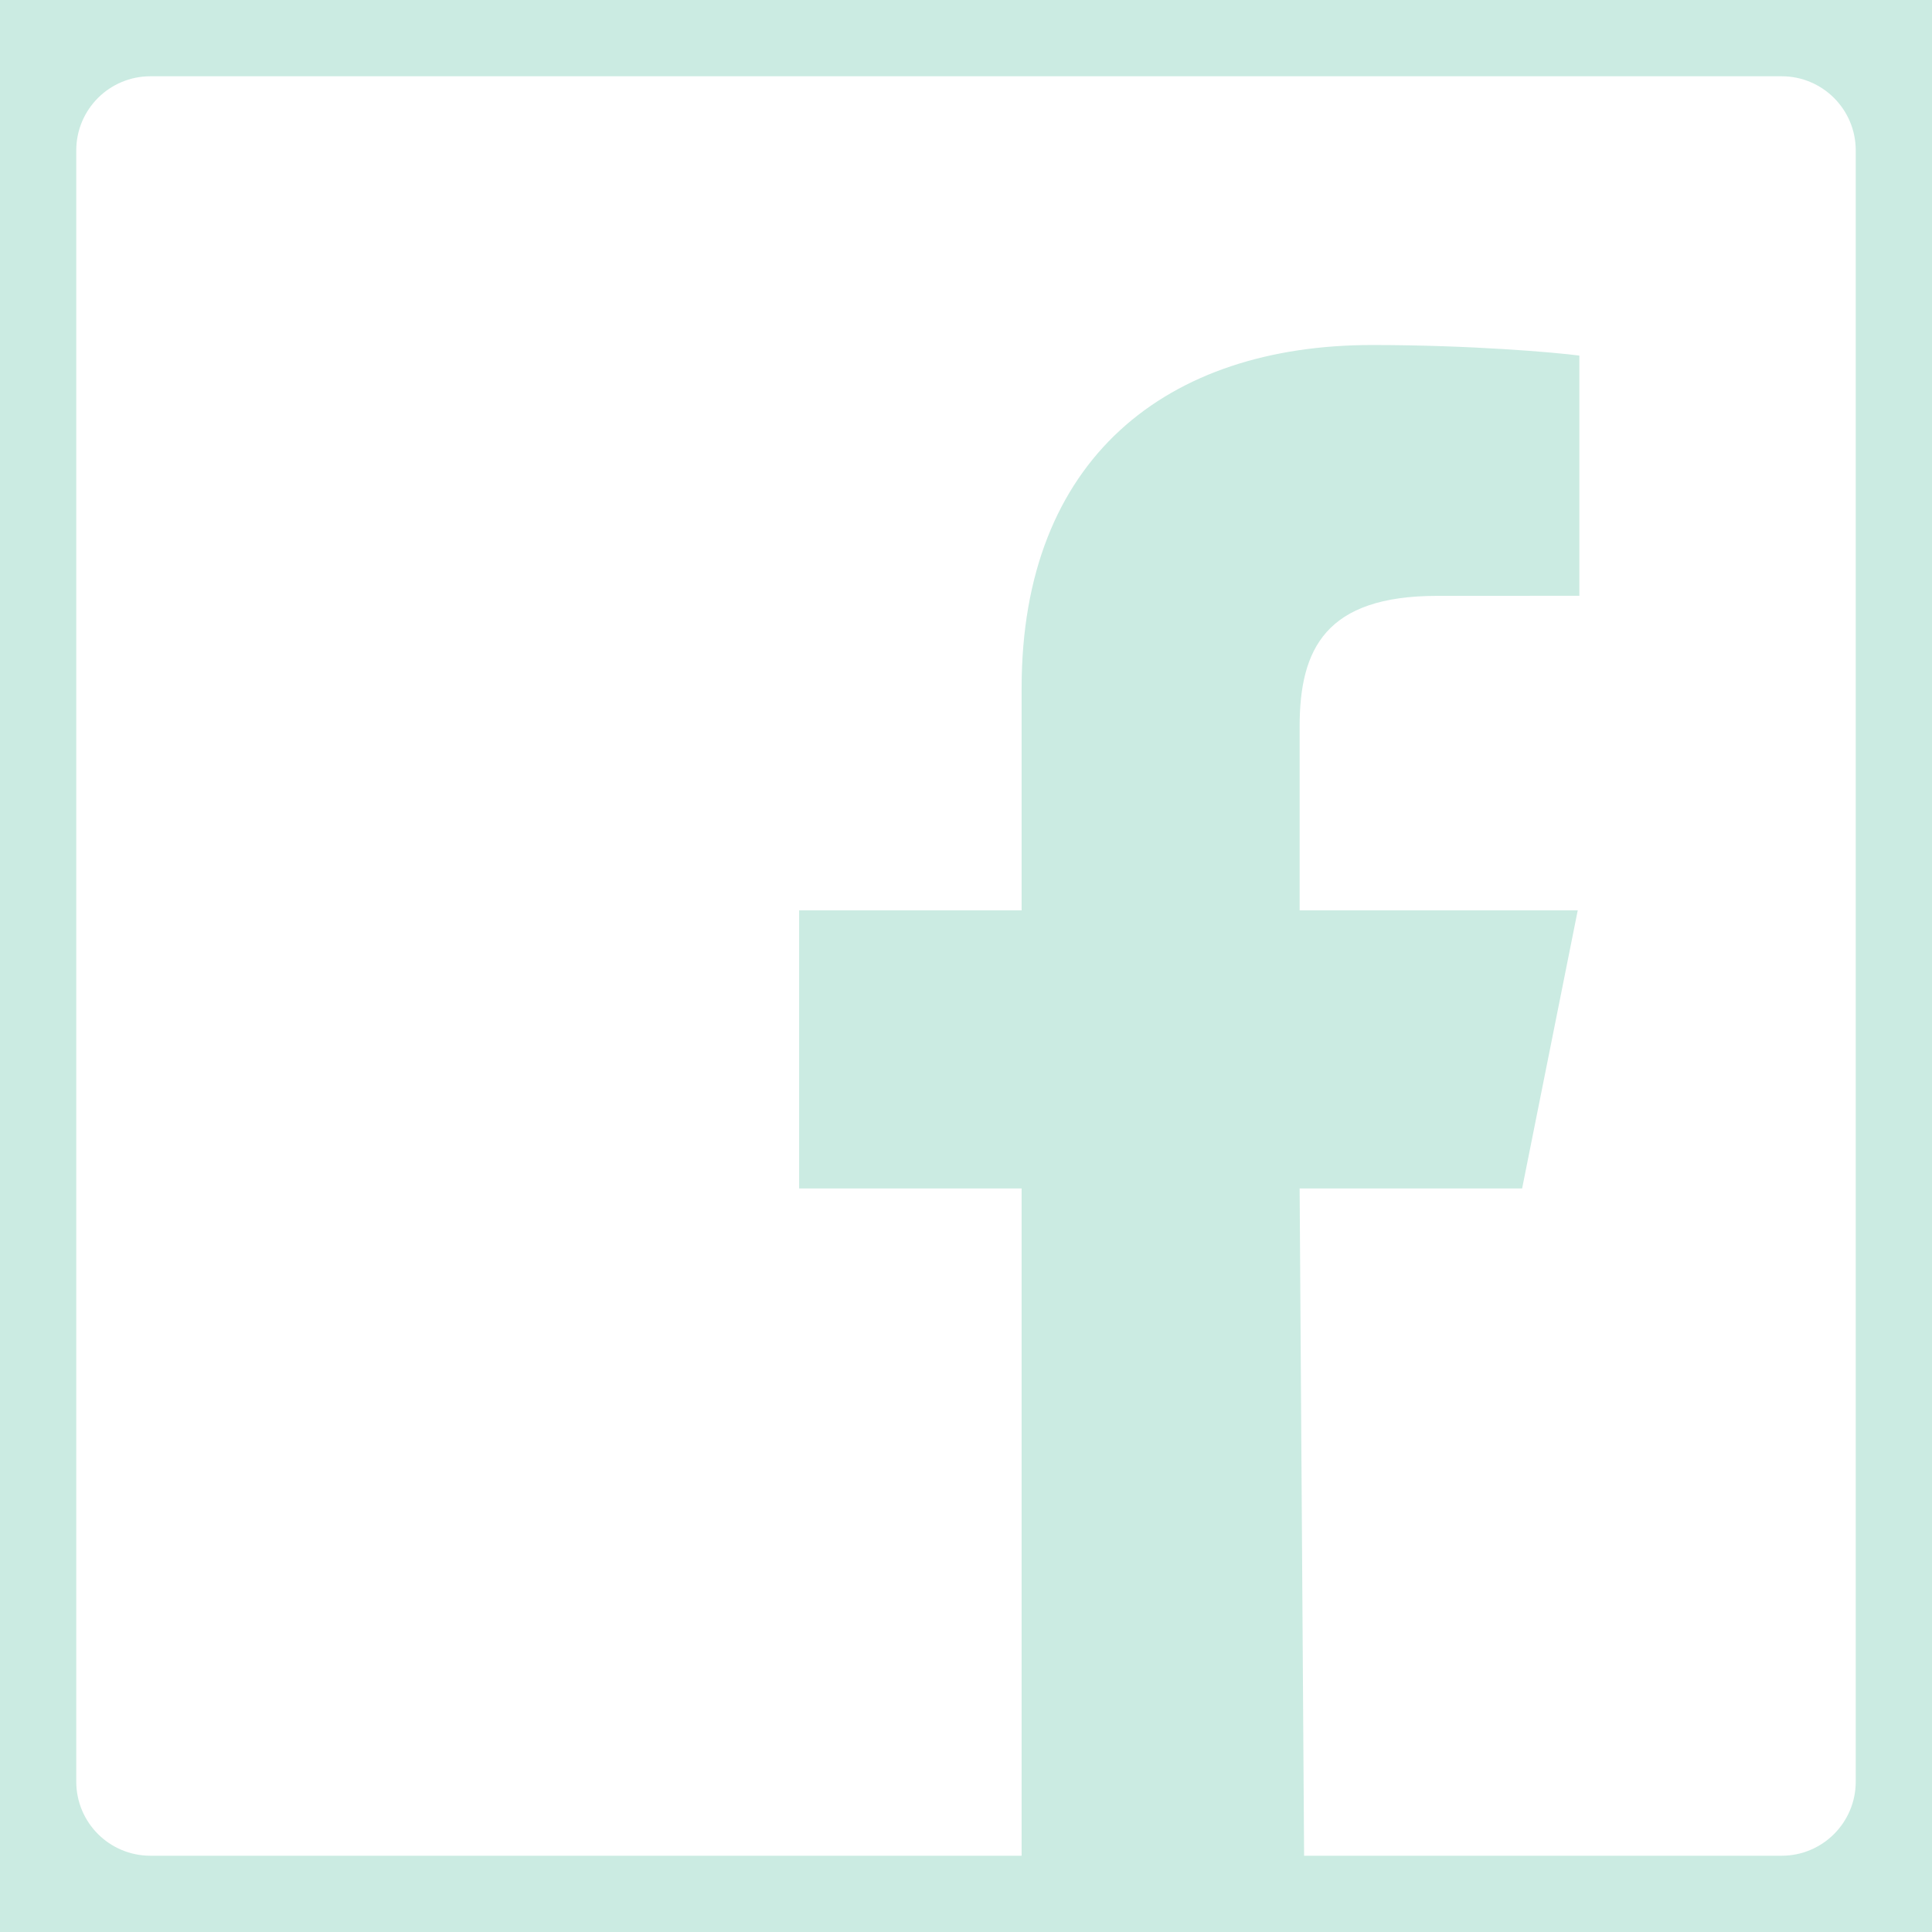
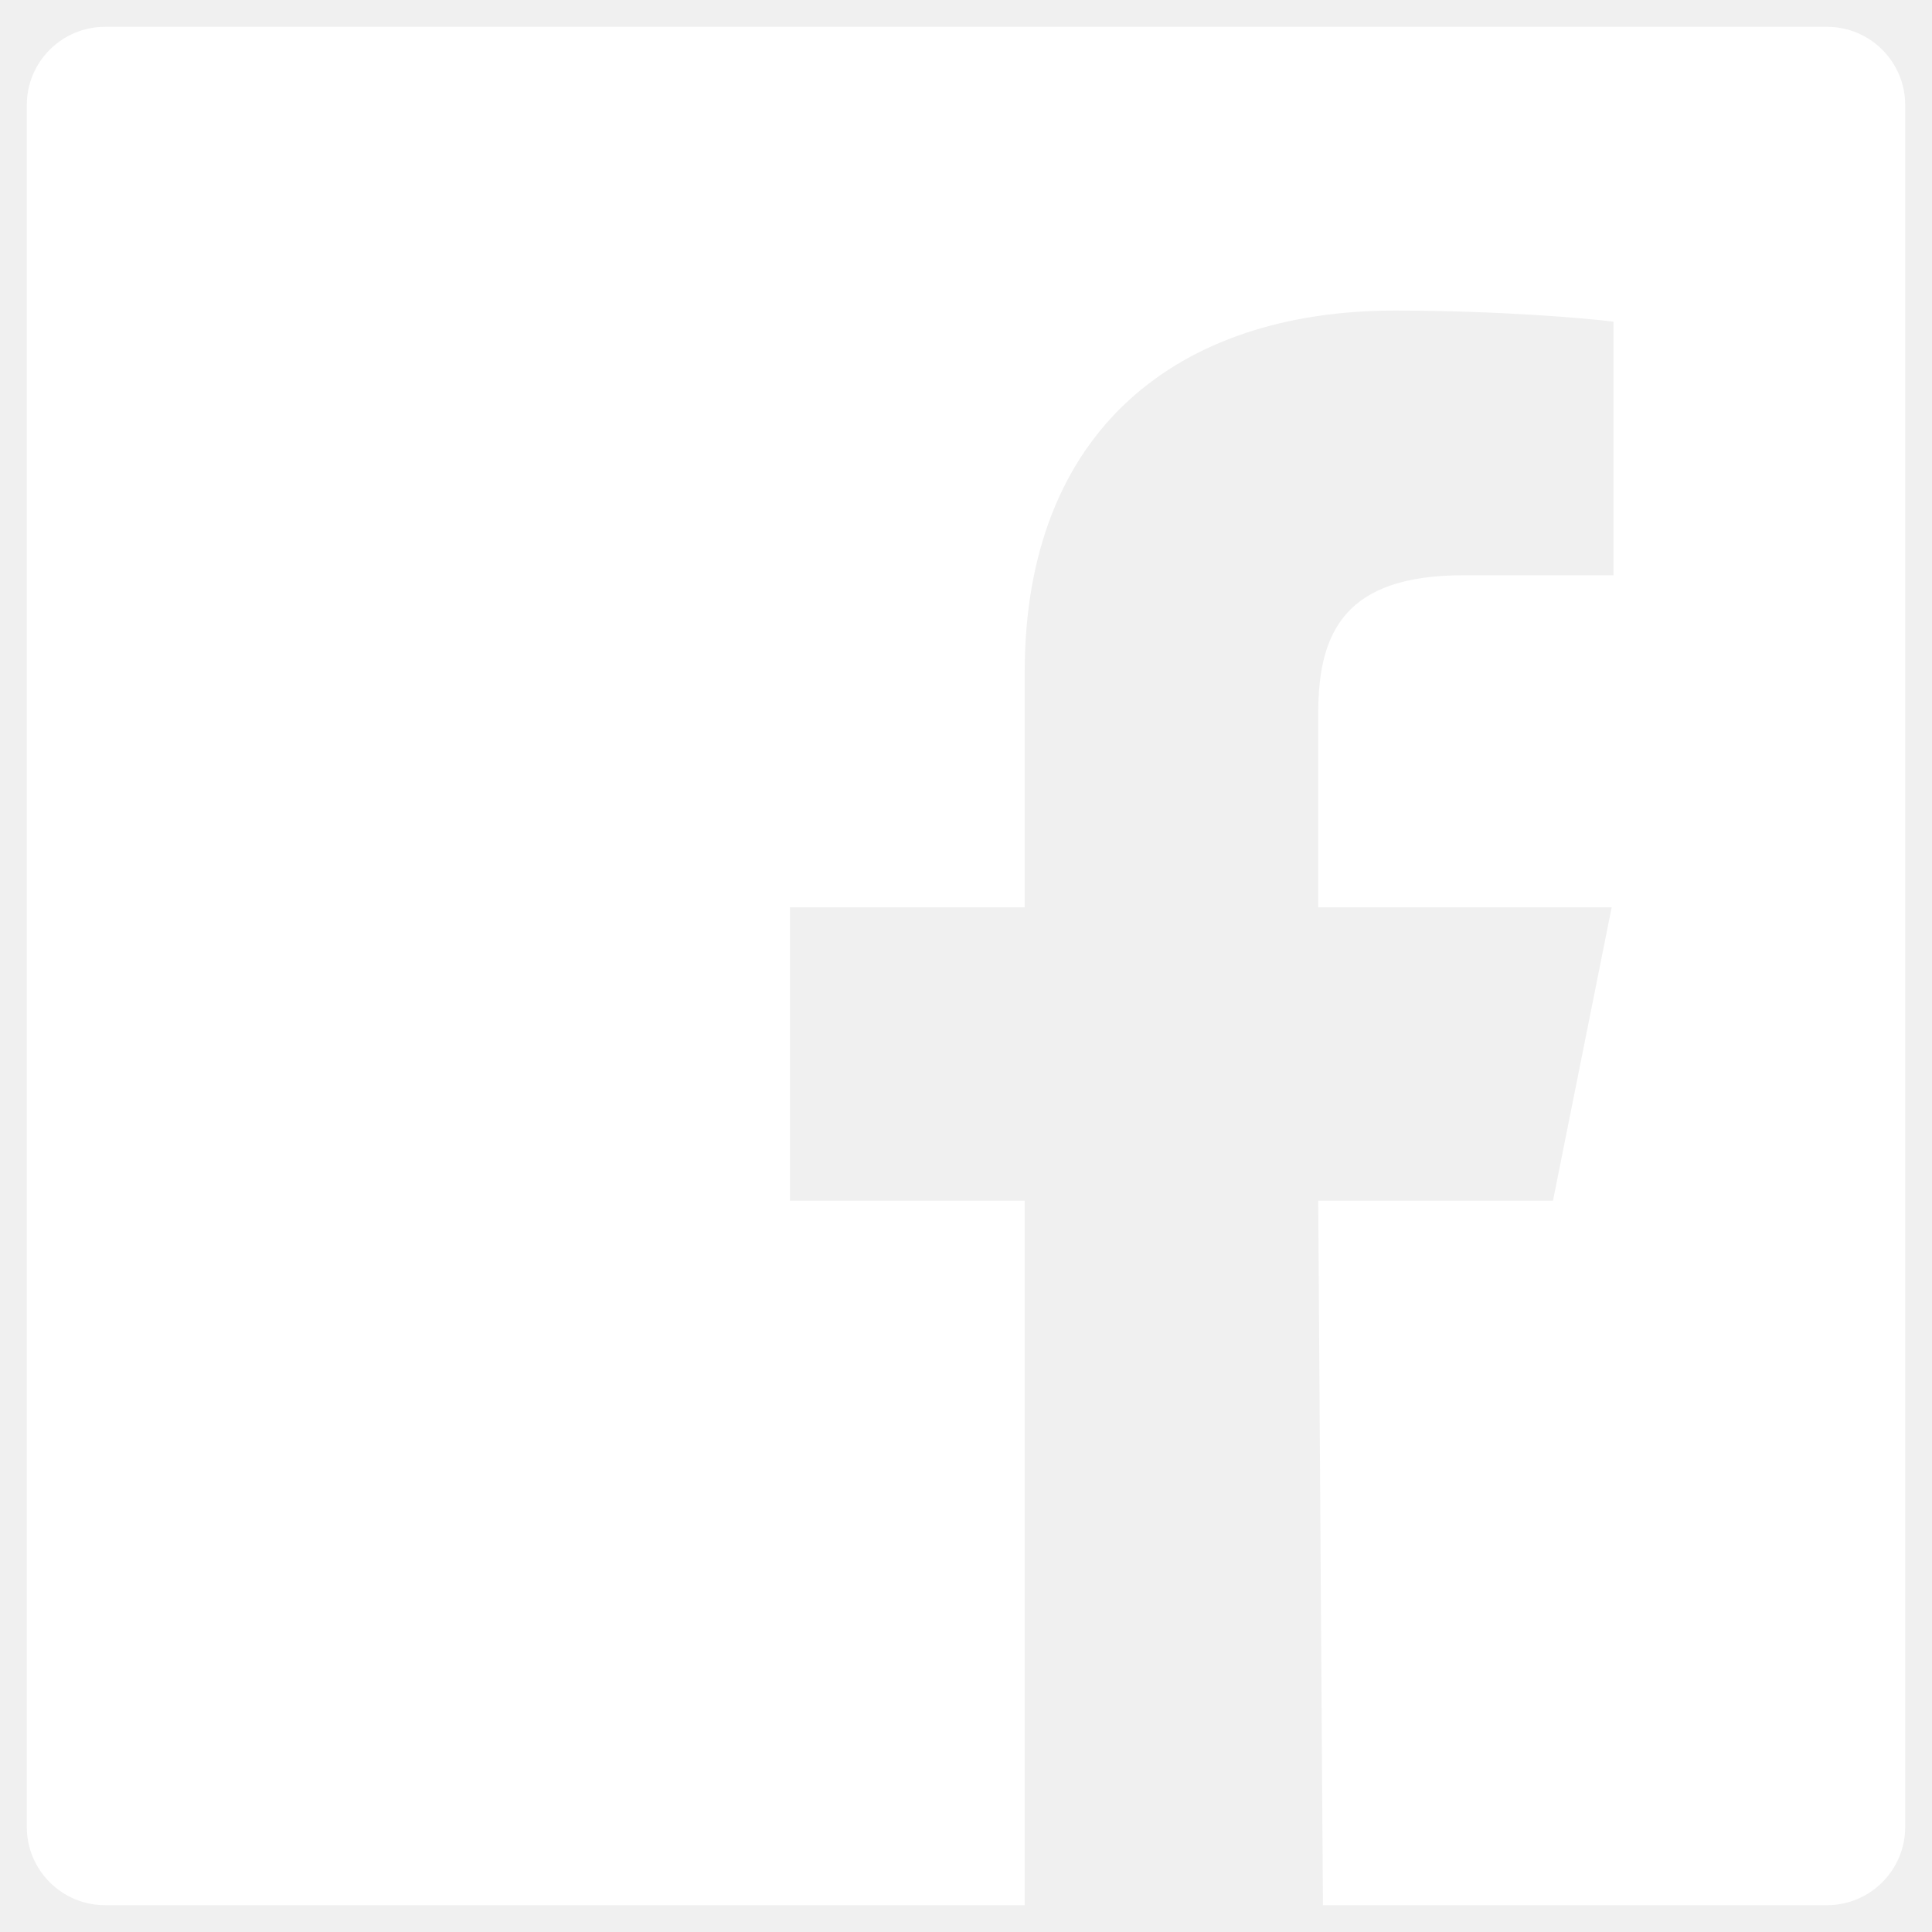
- <svg xmlns="http://www.w3.org/2000/svg" xmlns:xlink="http://www.w3.org/1999/xlink" width="19px" height="19px" viewBox="0 0 19 19" version="1.1">
-   <defs>
-     <circle id="path-1" cx="22.5" cy="22.5" r="22.5" />
-     <filter x="-55.6%" y="-108.9%" width="322.2%" height="322.2%" filterUnits="objectBoundingBox" id="filter-2">
-       <feOffset dx="25" dy="1" in="SourceAlpha" result="shadowOffsetOuter1" />
-       <feGaussianBlur stdDeviation="12.5" in="shadowOffsetOuter1" result="shadowBlurOuter1" />
-       <feColorMatrix values="0 0 0 0 0   0 0 0 0 0   0 0 0 0 0  0 0 0 0.73 0" type="matrix" in="shadowBlurOuter1" />
-     </filter>
-   </defs>
+ <svg xmlns="http://www.w3.org/2000/svg" width="16px" height="16px" viewBox="0 0 16 16" version="1.1">
+   <defs />
  <g id="Page-1" stroke="none" stroke-width="1" fill="none" fill-rule="evenodd">
-     <g id="Artboard" transform="translate(-428, -682)">
-       <g id="1" transform="translate(-142, -7)">
-         <g id="content" transform="translate(520, 17)">
-           <g id="smm-icons" transform="translate(37, 659)">
-             <g id="ic_fb">
-               <g id="Oval-3" opacity="0.186">
-                 <use fill="black" fill-opacity="1" filter="url(#filter-2)" xlink:href="#path-1" />
-                 <use fill="#26D5A3" fill-rule="evenodd" xlink:href="#path-1" />
-               </g>
-               <path d="M30.521,13.75 L14.48,13.75 C14.076,13.75 13.75,14.076 13.75,14.479 L13.75,30.521 C13.75,30.924 14.076,31.25 14.48,31.25 L23.047,31.25 L23.047,24.688 L20.859,24.688 L20.859,21.953 L23.047,21.953 L23.047,19.766 C23.047,17.505 24.478,16.393 26.494,16.393 C27.46,16.393 28.29,16.465 28.532,16.497 L28.532,18.859 L27.134,18.86 C26.037,18.86 25.781,19.381 25.781,20.146 L25.781,21.953 L28.516,21.953 L27.969,24.688 L25.781,24.688 L25.825,31.25 L30.521,31.25 C30.924,31.25 31.25,30.924 31.25,30.521 L31.25,14.479 C31.25,14.076 30.924,13.75 30.521,13.75" id="fb_ic" fill="#FFFFFF" />
+     <g id="Artboard" transform="translate(-521, -41)" fill="#FFFFFF">
+       <g id="1" transform="translate(-143, -14)">
+         <g id="content" transform="translate(547, 43)">
+           <g id="ic_fb" transform="translate(105, 0)">
+             <g id="Group-7" transform="translate(12, 12)">
+               <path d="M15.13,0.222 L0.871,0.222 C0.512,0.222 0.222,0.512 0.222,0.87 L0.222,15.13 C0.222,15.488 0.512,15.778 0.871,15.778 L8.486,15.778 L8.486,9.944 L6.542,9.944 L6.542,7.514 L8.486,7.514 L8.486,5.569 C8.486,3.56 9.758,2.572 11.551,2.572 C12.409,2.572 13.147,2.636 13.362,2.664 L13.362,4.764 L12.119,4.764 C11.144,4.764 10.917,5.228 10.917,5.907 L10.917,7.514 L13.347,7.514 L12.861,9.944 L10.917,9.944 L10.956,15.778 L15.13,15.778 C15.488,15.778 15.778,15.488 15.778,15.13 L15.778,0.87 C15.778,0.512 15.488,0.222 15.13,0.222" id="fb_ic" />
            </g>
          </g>
        </g>
      </g>
    </g>
  </g>
</svg>
